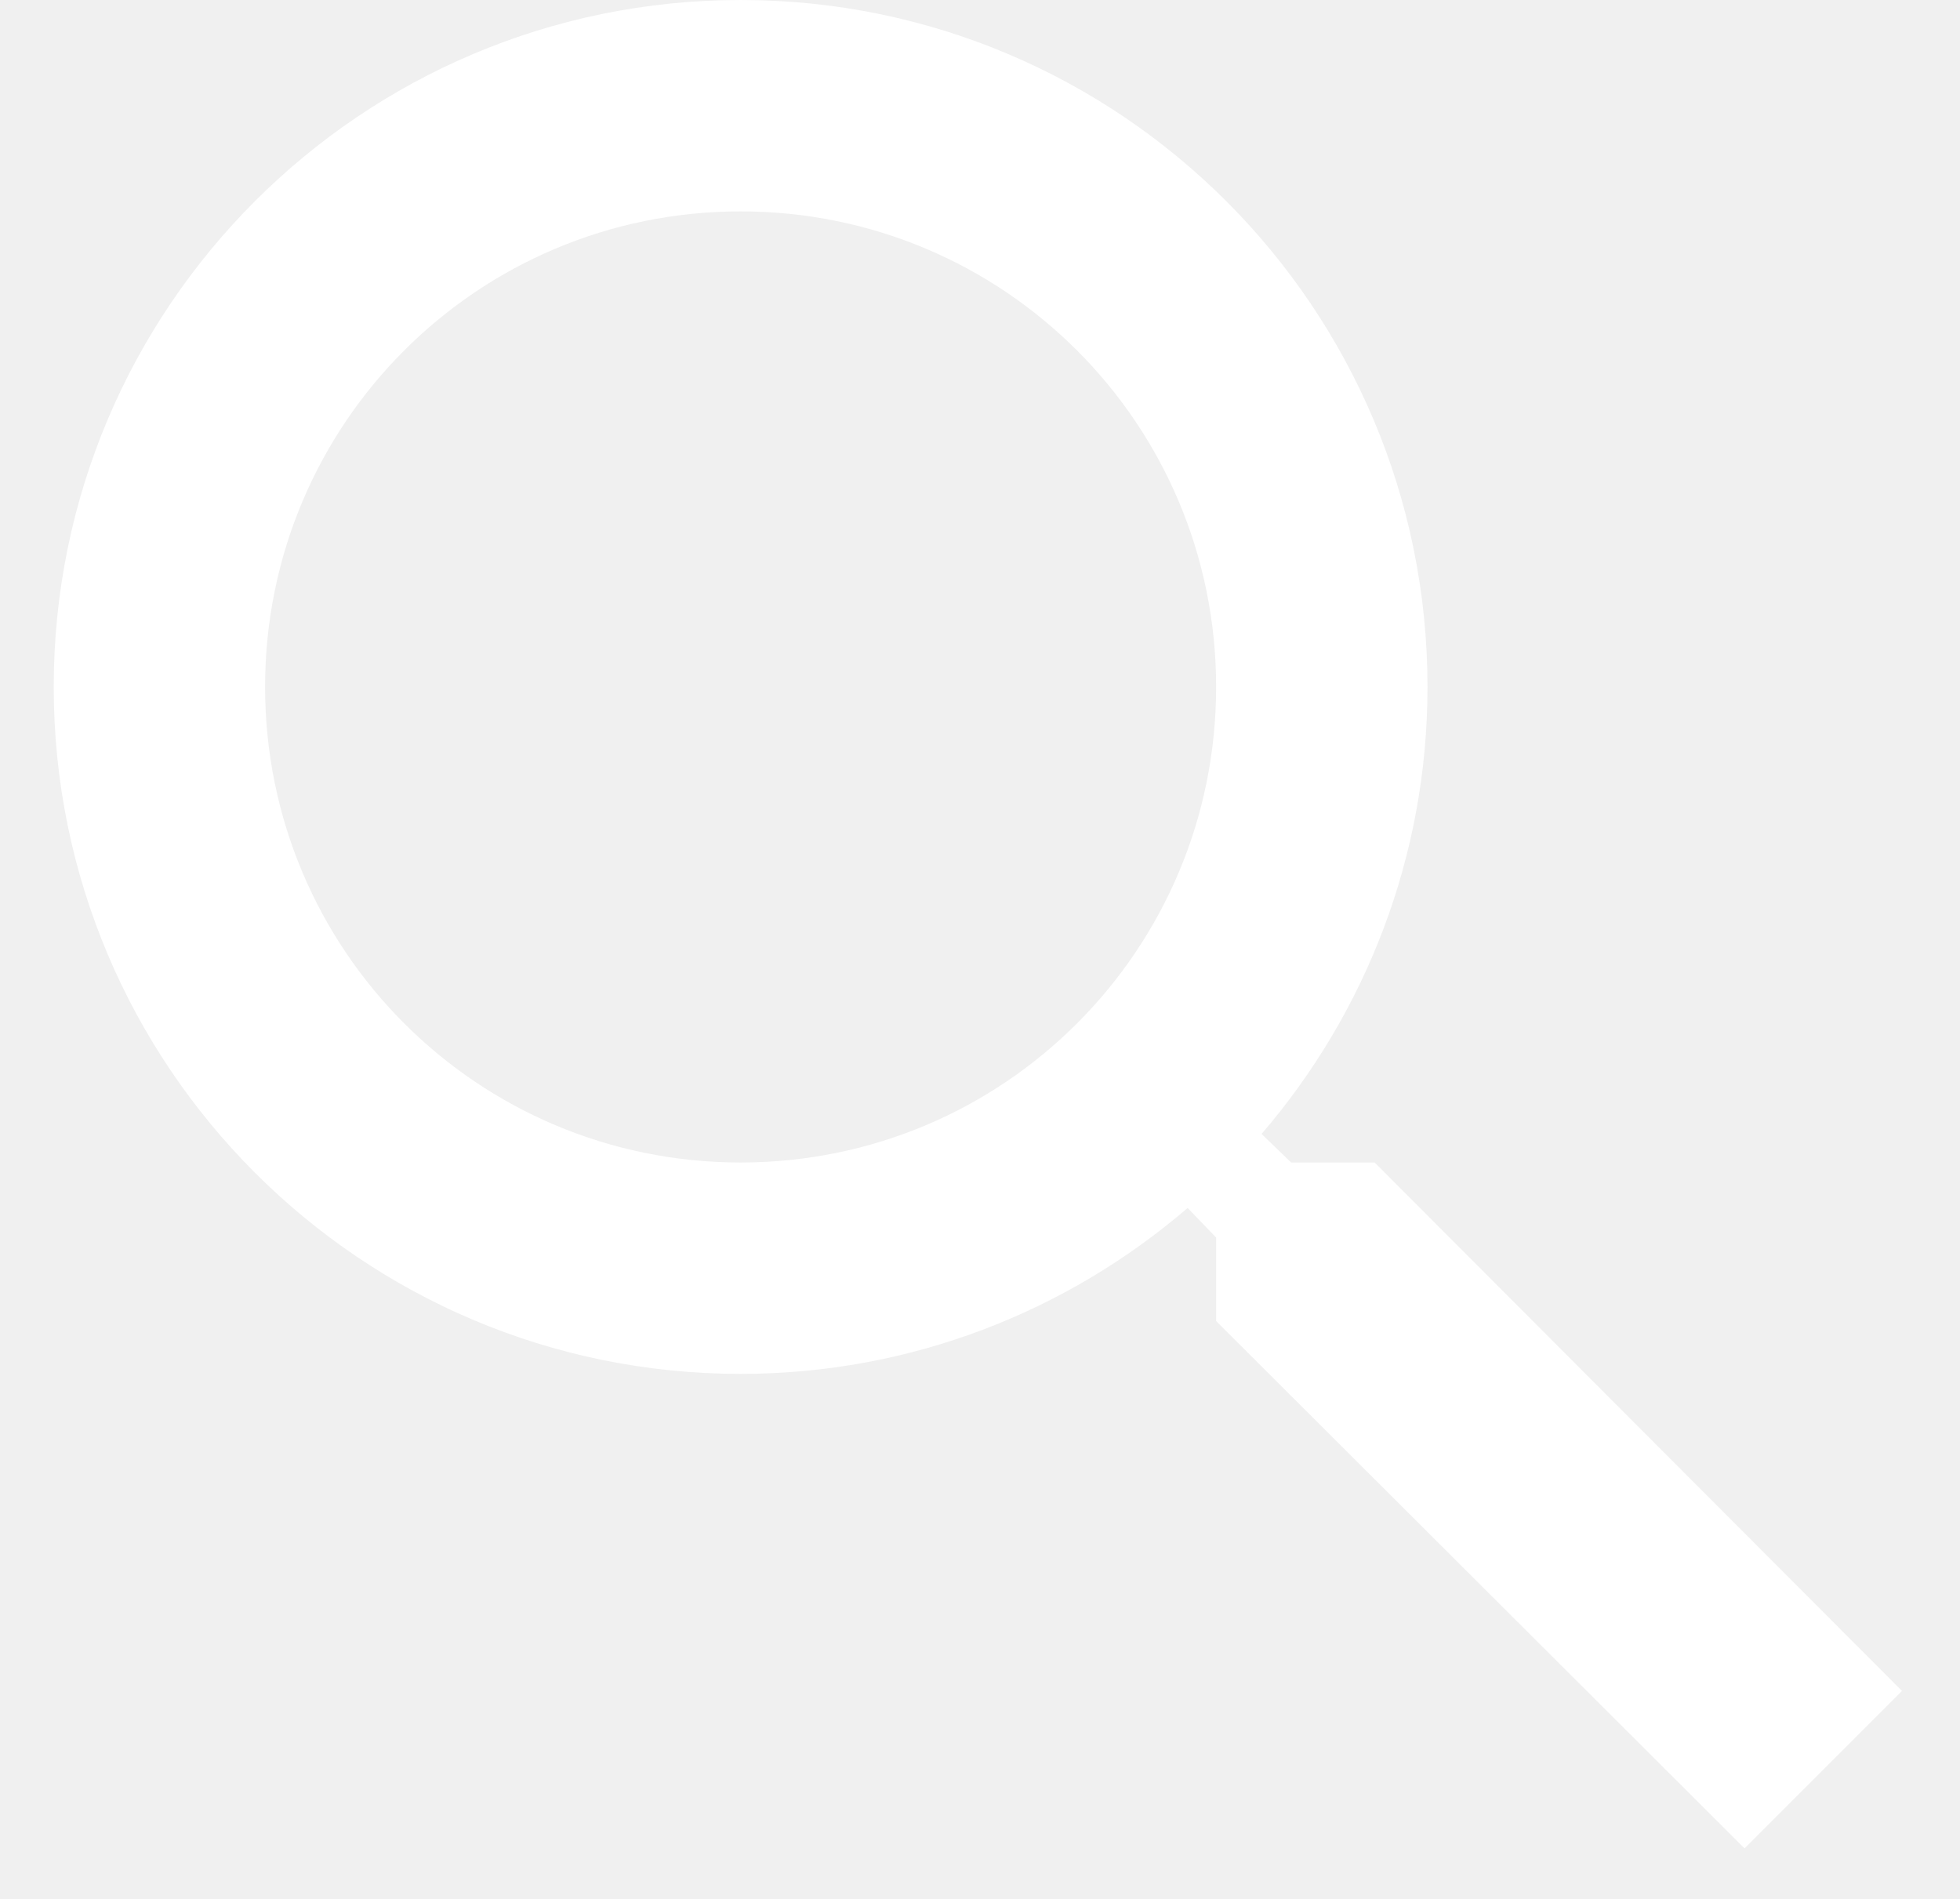
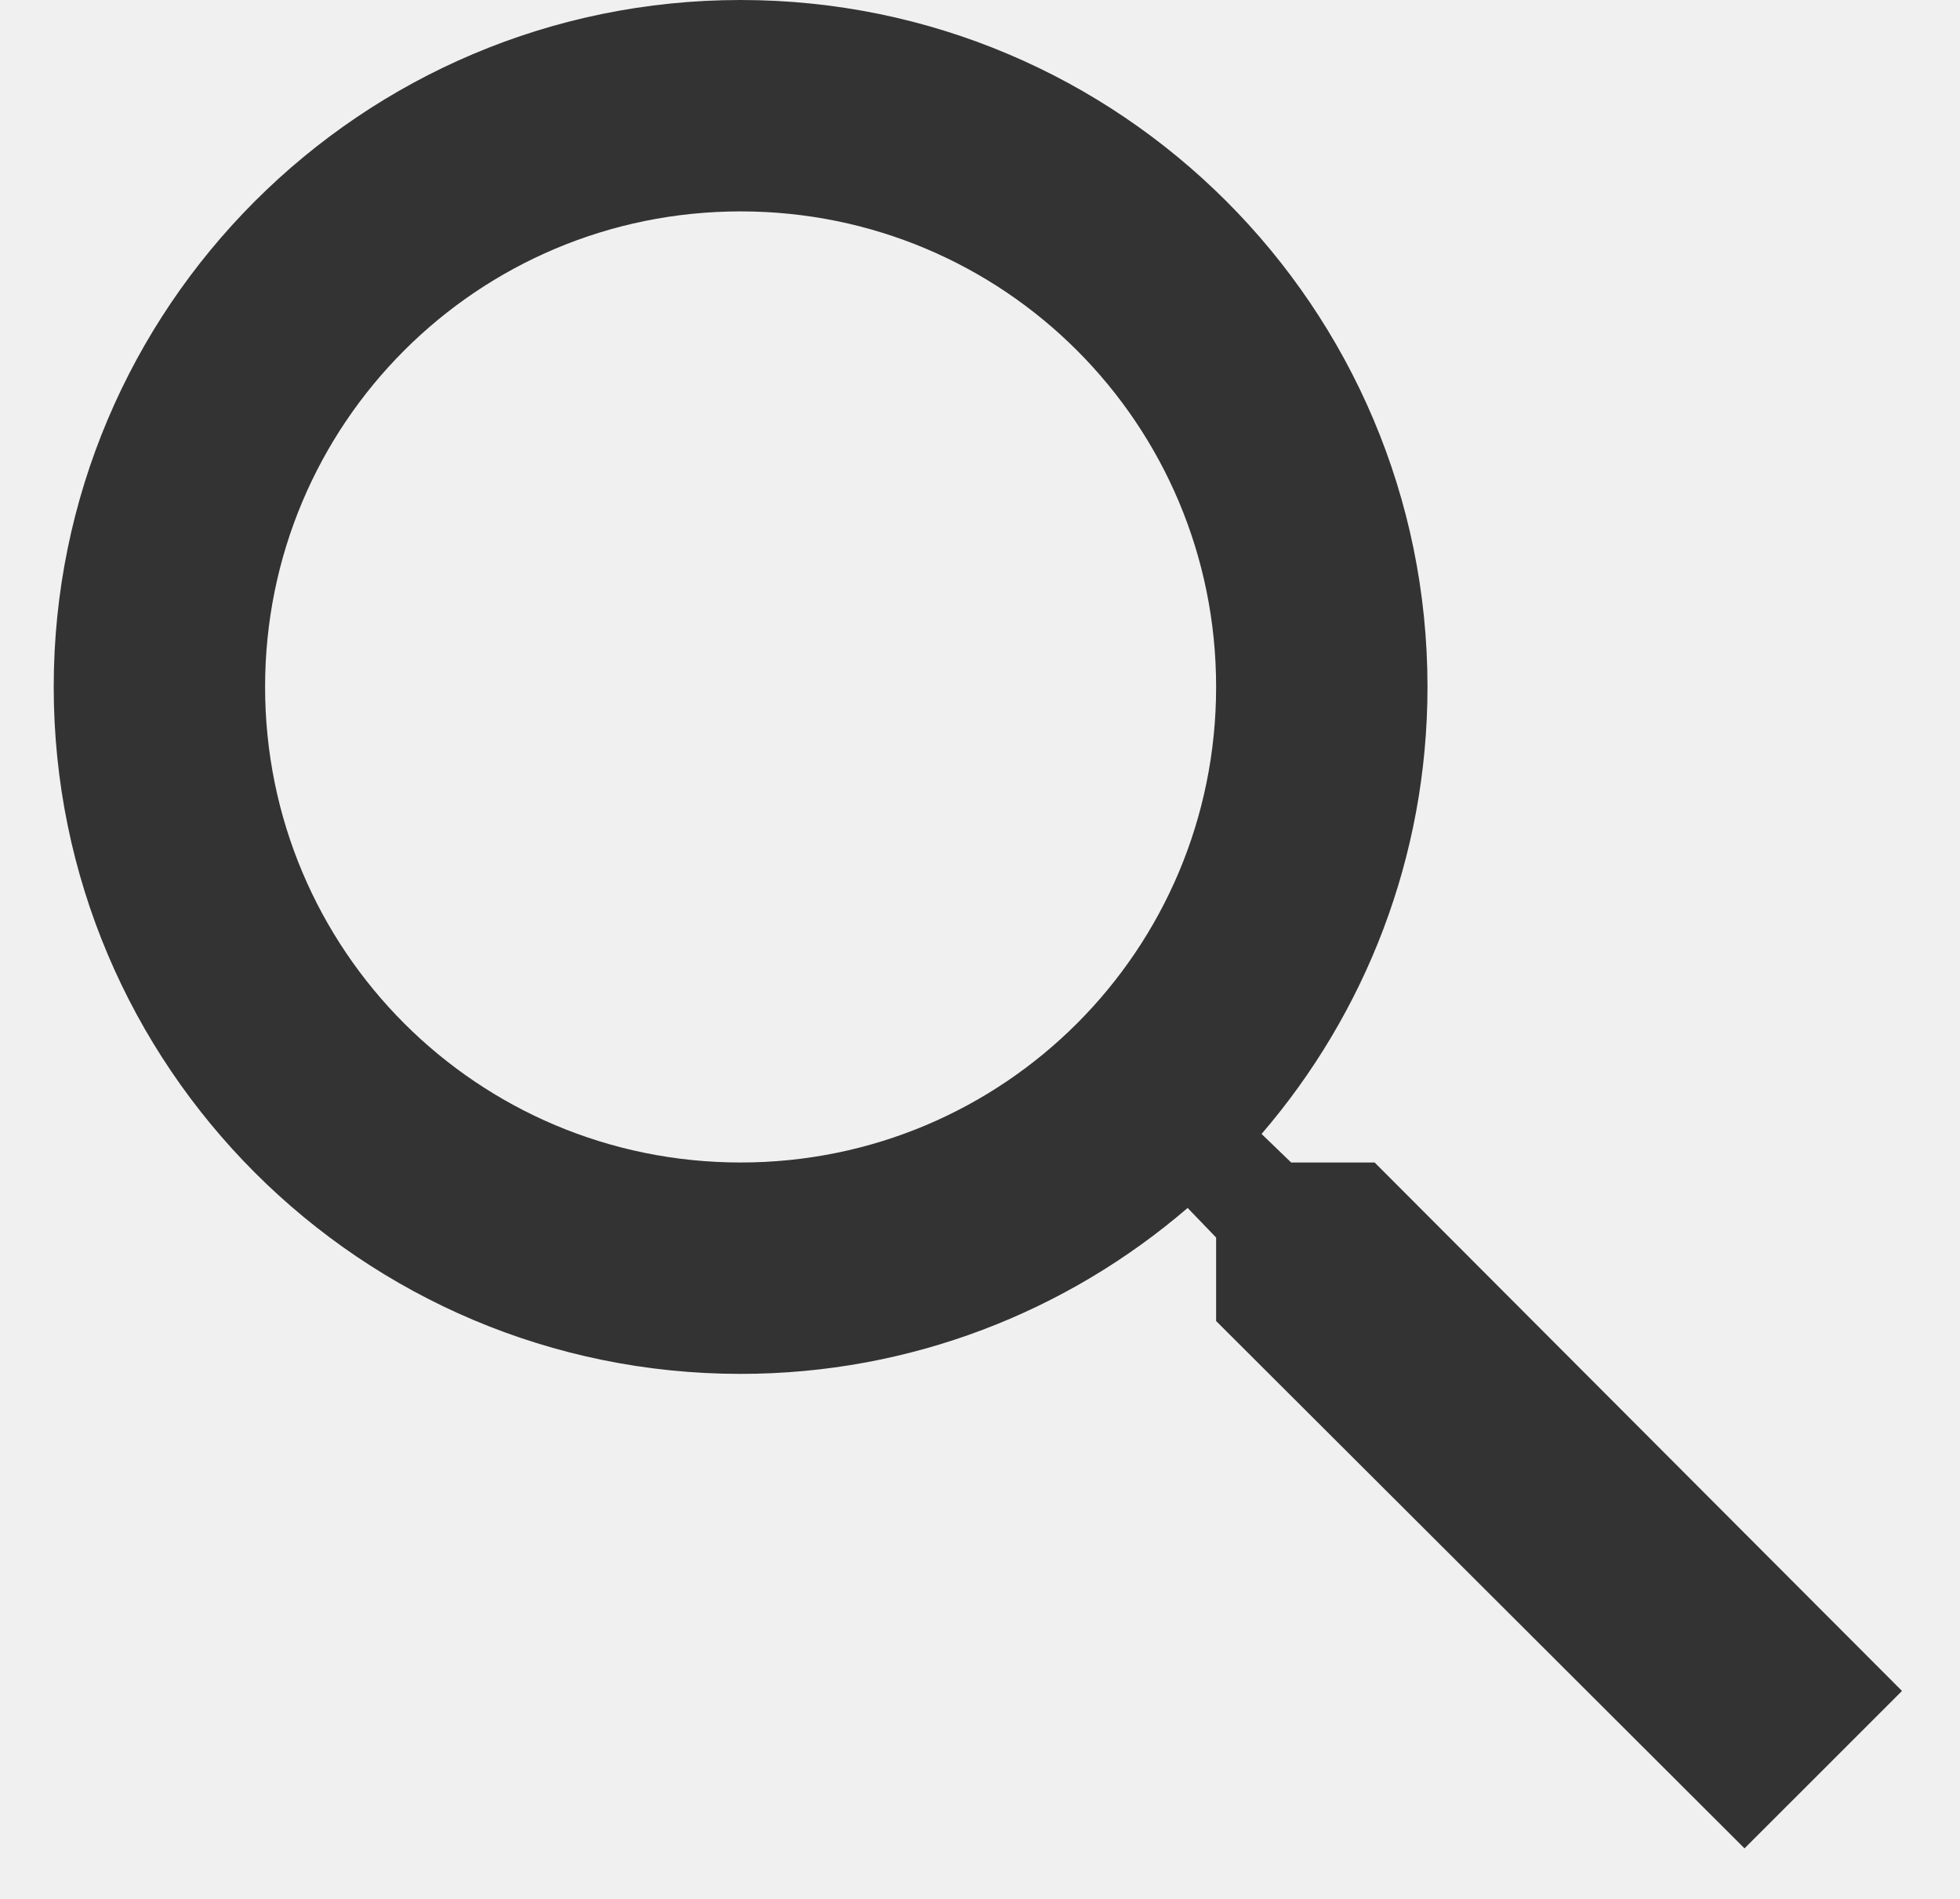
<svg xmlns="http://www.w3.org/2000/svg" width="32" height="31" viewBox="0 0 32 31" fill="none">
-   <path fill-rule="evenodd" clip-rule="evenodd" d="M21.08 18.978H22.443L31.053 27.605L28.482 30.175L19.855 21.566V20.203L19.39 19.72C17.423 21.411 14.869 22.429 12.092 22.429C5.898 22.429 0.877 17.408 0.877 11.214C0.877 5.021 5.898 0 12.092 0C18.285 0 23.306 5.021 23.306 11.214C23.306 13.992 22.288 16.546 20.597 18.512L21.08 18.978ZM4.328 11.214C4.328 15.51 7.796 18.978 12.092 18.978C16.388 18.978 19.855 15.51 19.855 11.214C19.855 6.918 16.388 3.451 12.092 3.451C7.796 3.451 4.328 6.918 4.328 11.214Z" fill="white" />
+   <path fill-rule="evenodd" clip-rule="evenodd" d="M21.08 18.978H22.443L31.053 27.605L28.482 30.175L19.855 21.566V20.203L19.39 19.72C17.423 21.411 14.869 22.429 12.092 22.429C5.898 22.429 0.877 17.408 0.877 11.214C0.877 5.021 5.898 0 12.092 0C18.285 0 23.306 5.021 23.306 11.214C23.306 13.992 22.288 16.546 20.597 18.512L21.08 18.978ZM4.328 11.214C4.328 15.51 7.796 18.978 12.092 18.978C16.388 18.978 19.855 15.51 19.855 11.214C19.855 6.918 16.388 3.451 12.092 3.451C7.796 3.451 4.328 6.918 4.328 11.214Z" fill="#333333" />
</svg>
